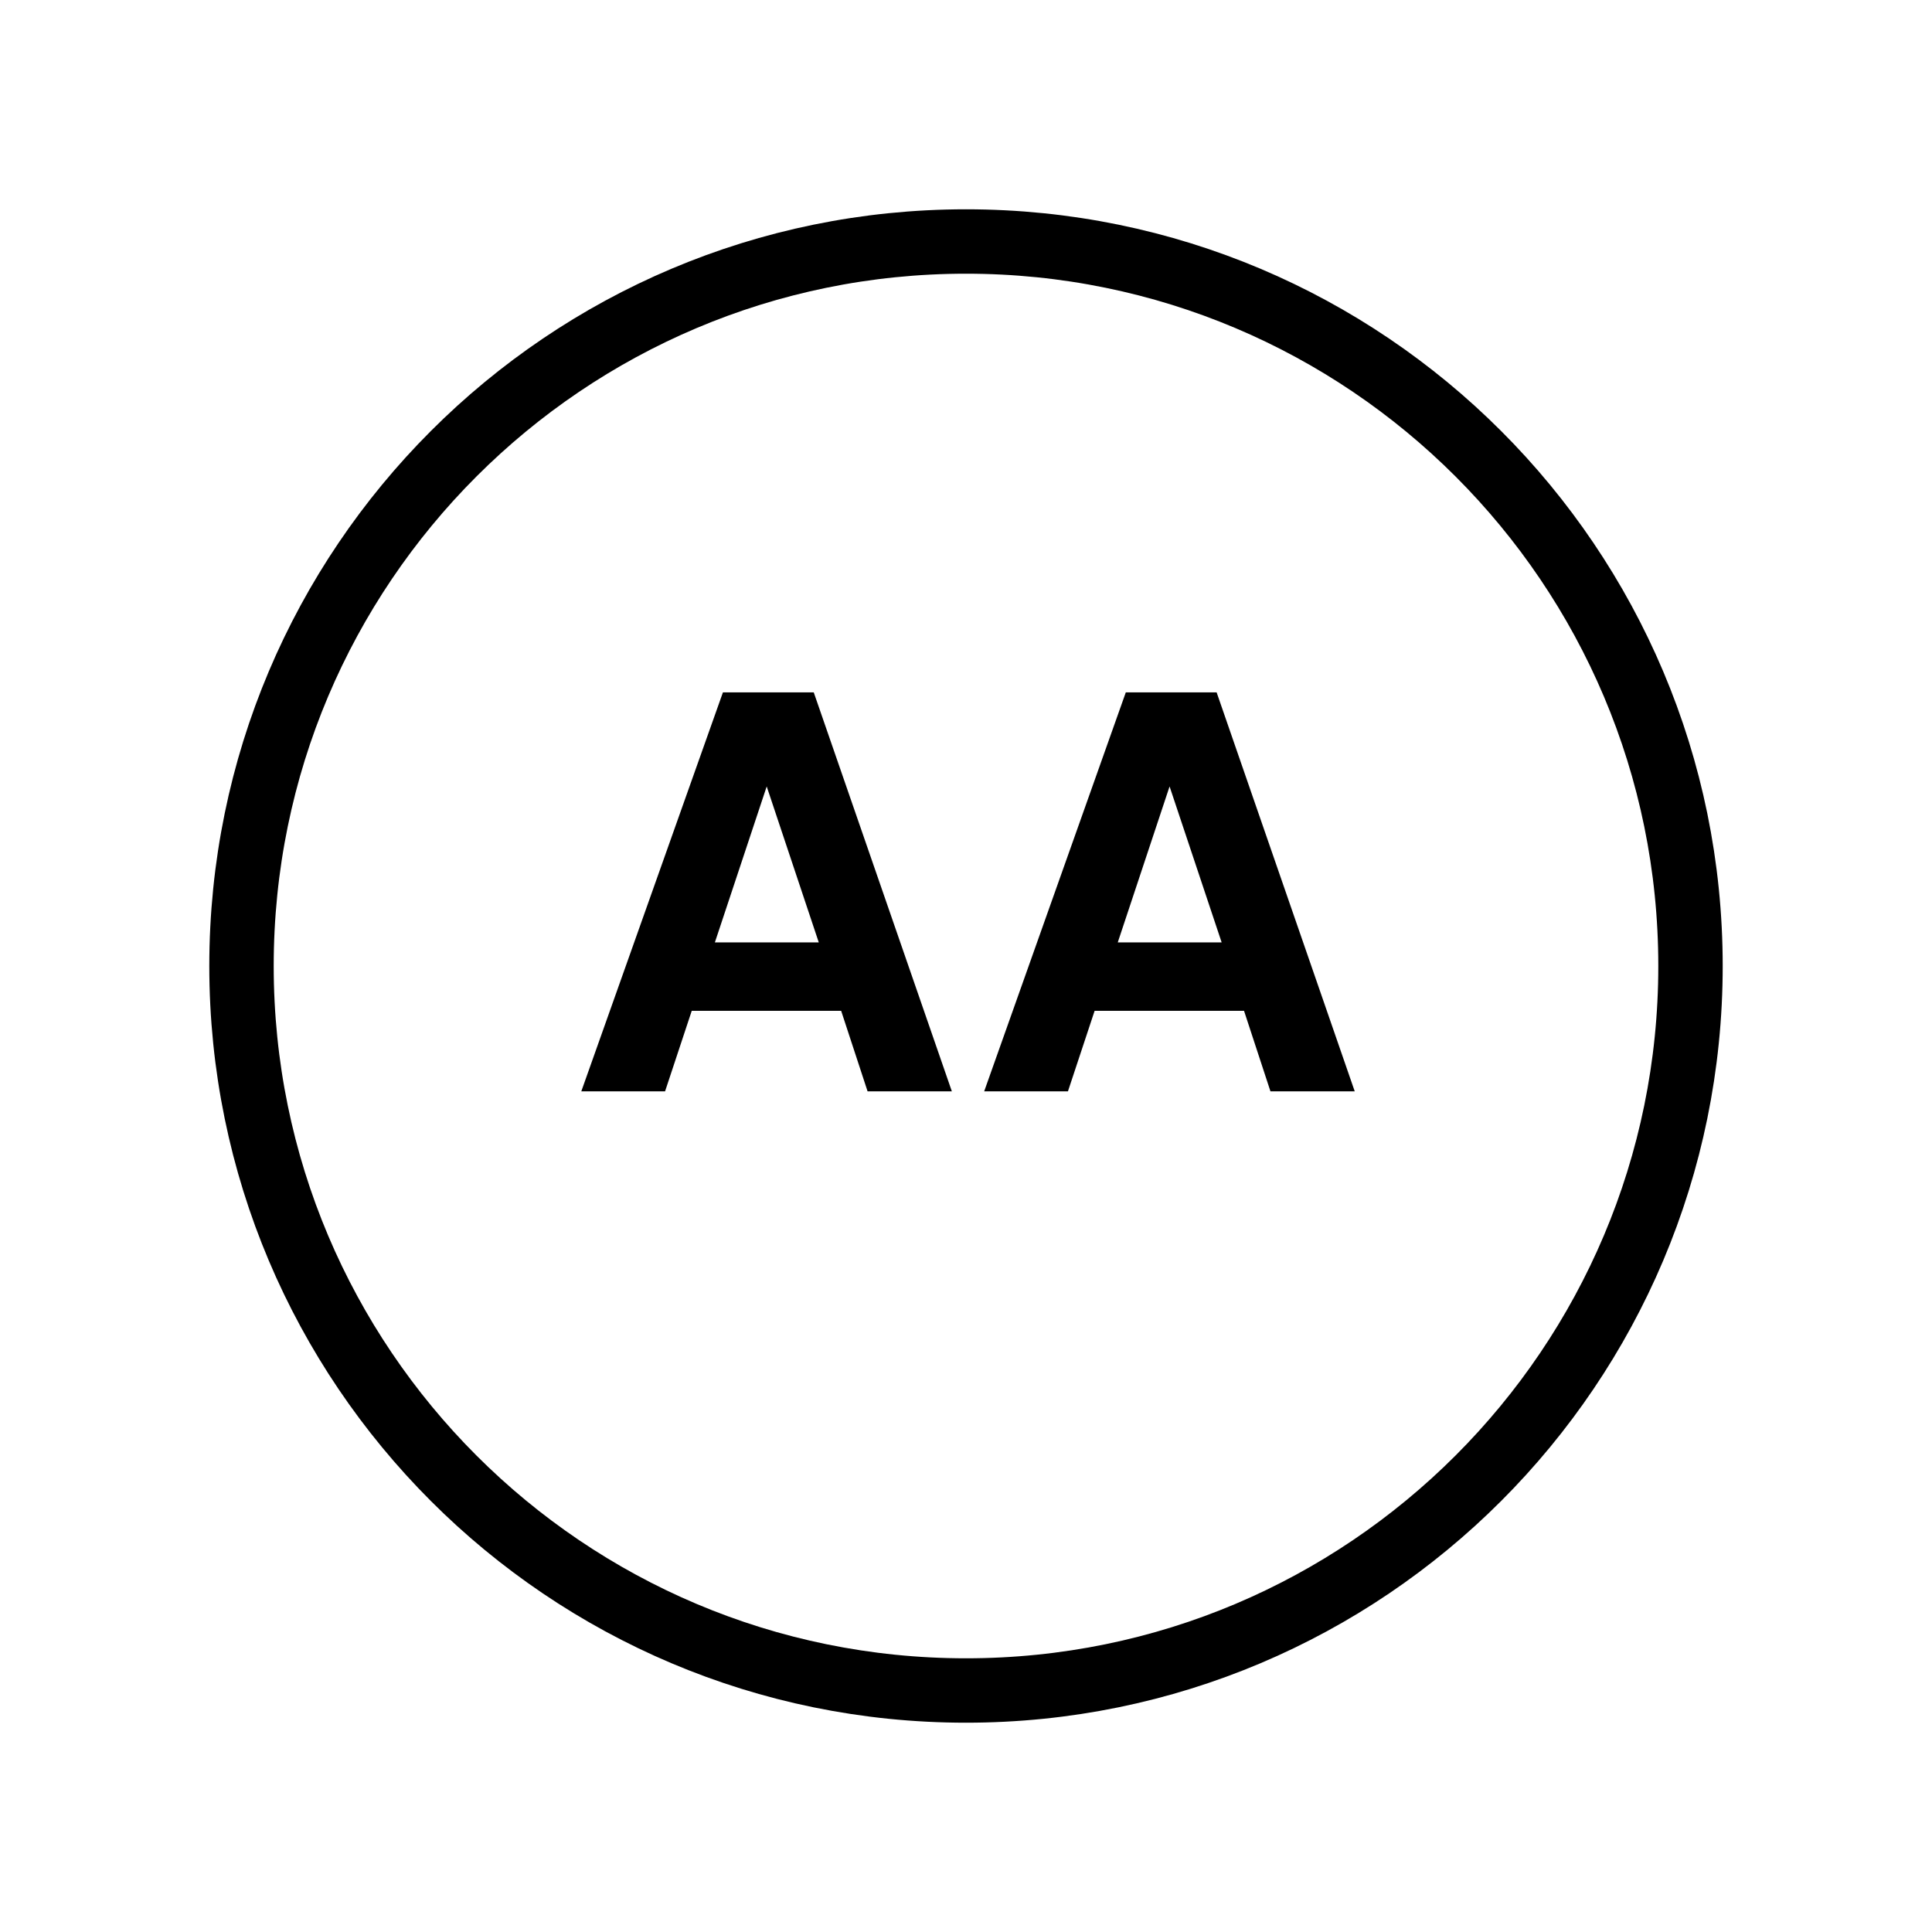
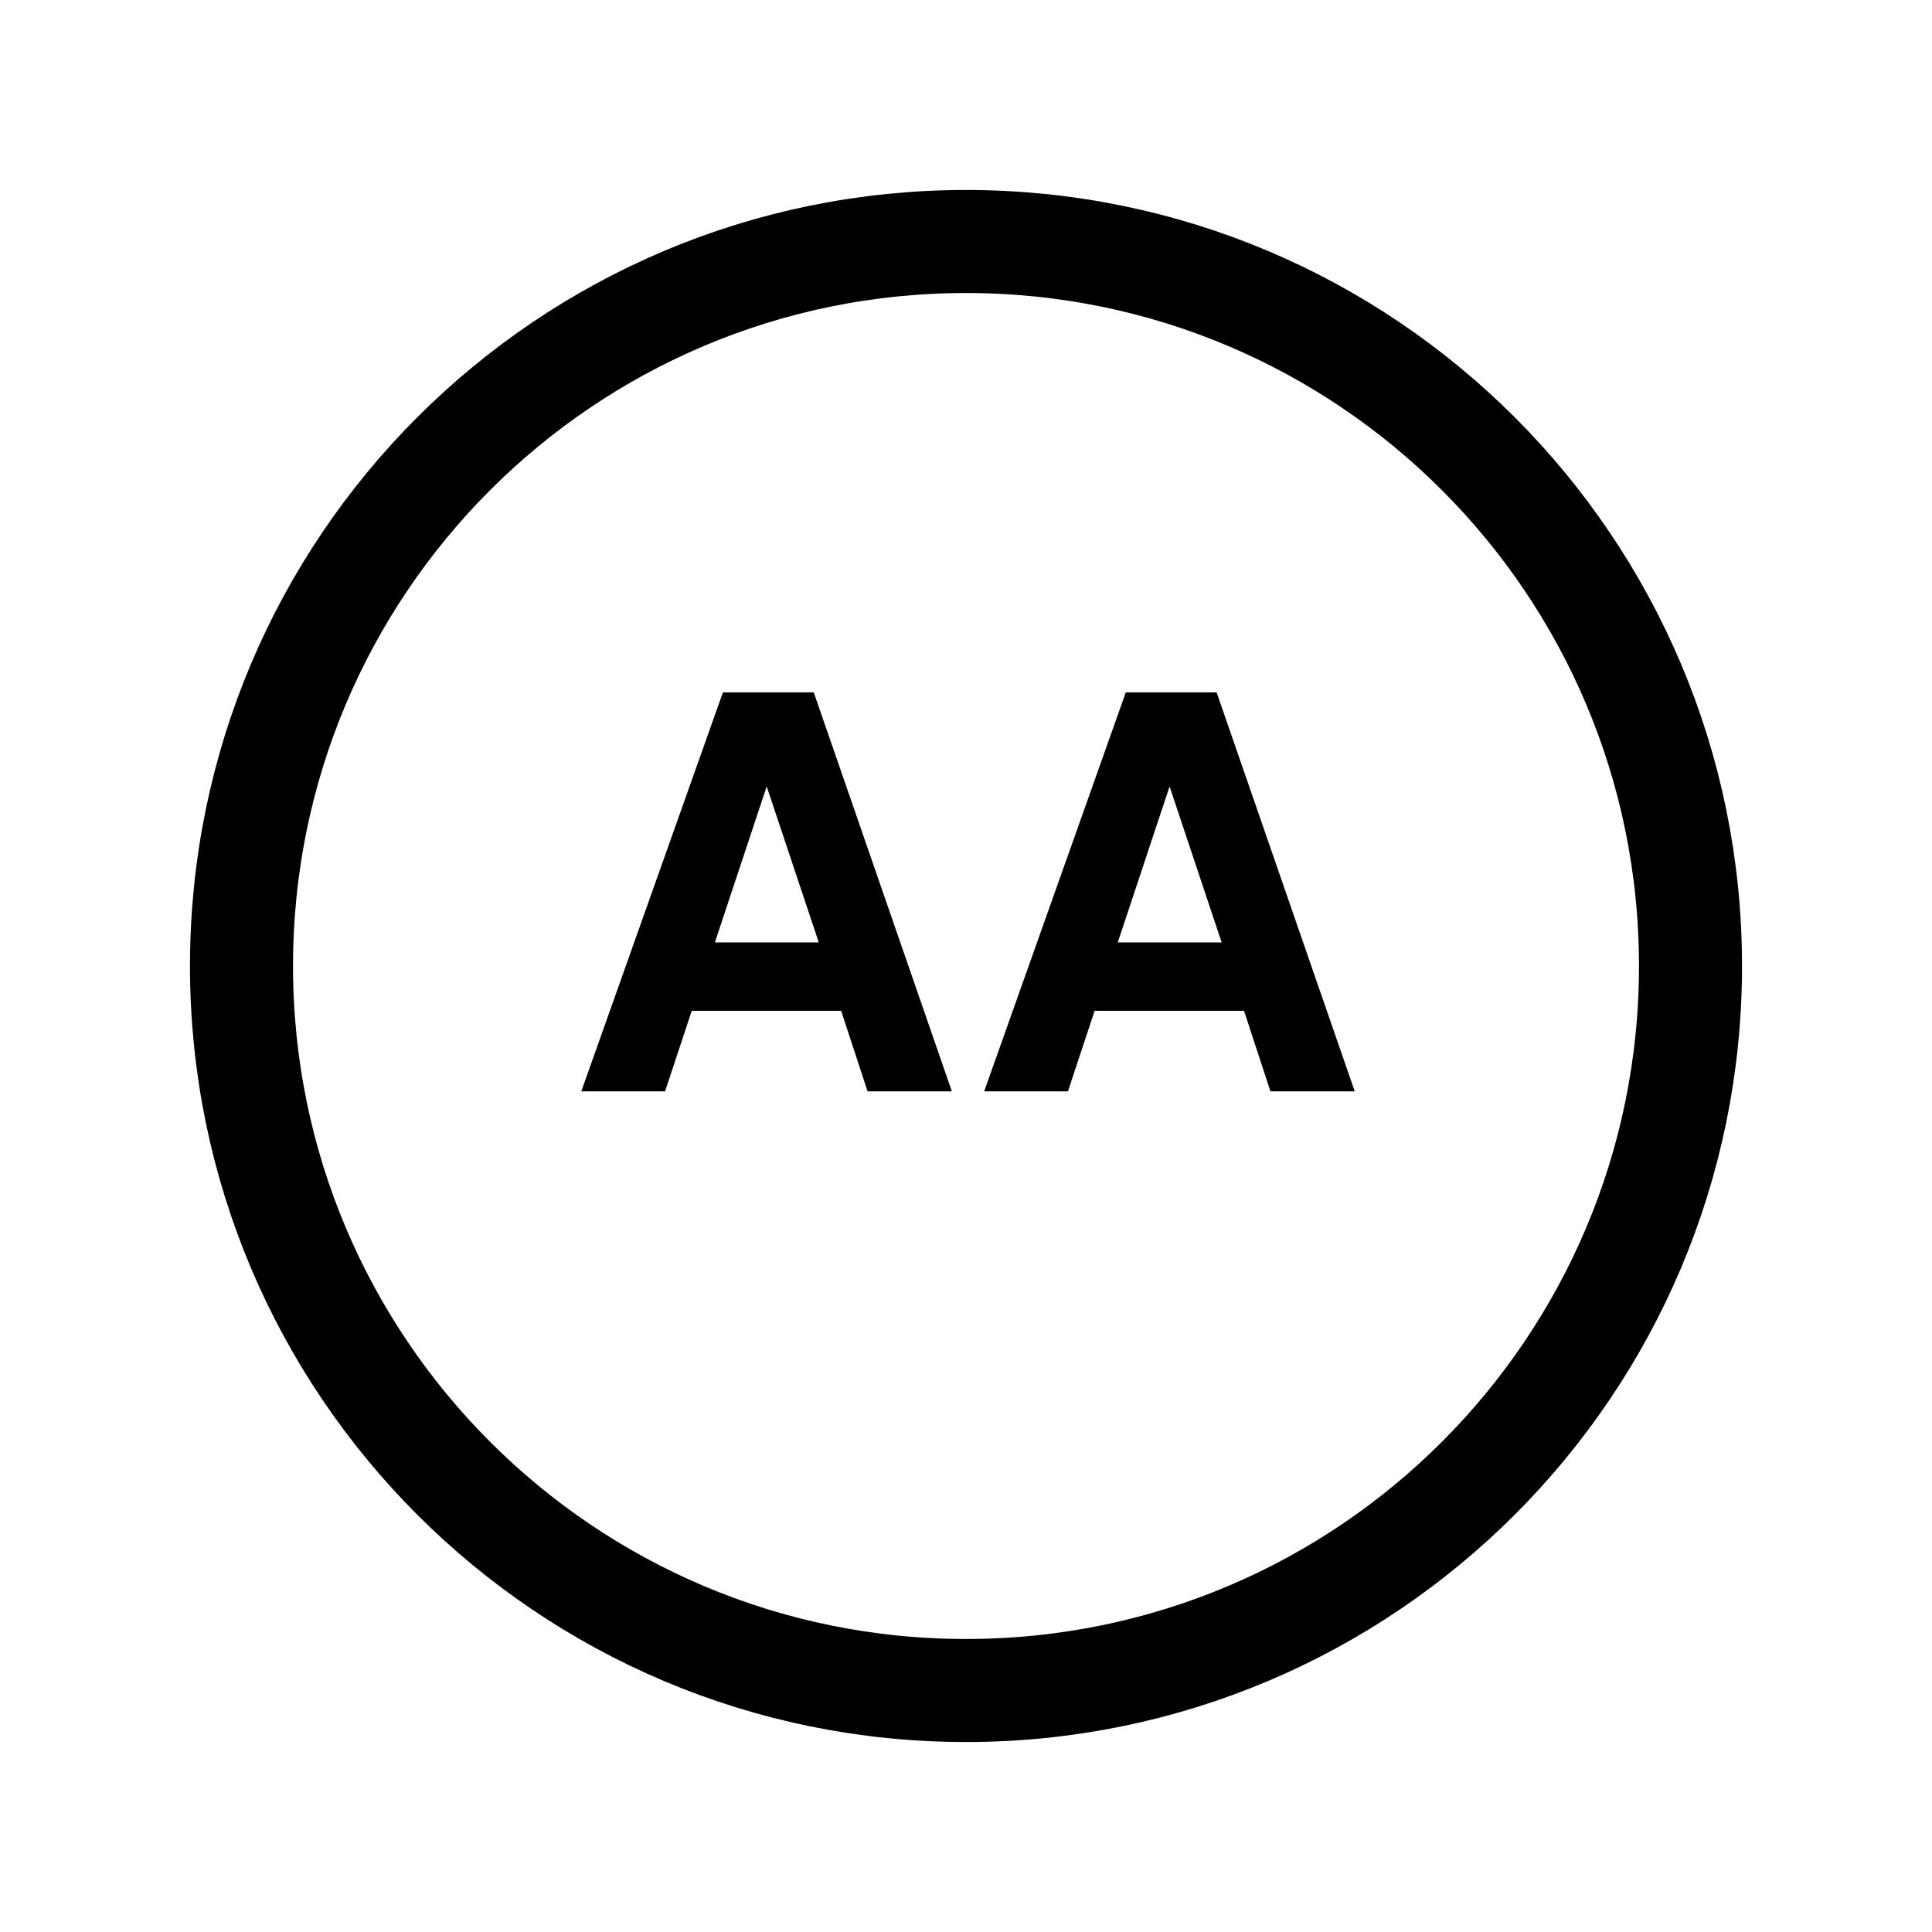
<svg xmlns="http://www.w3.org/2000/svg" viewBox="0 0 120 120" width="120" height="120">
-   <circle cx="60" cy="60" r="45" fill="none" stroke="#000" stroke-width="4" />
+   <circle cx="60" cy="60" r="45" fill="none" stroke="#000" stroke-width="6.4" />
  <text x="60" y="60" font-family="Helvetica" font-size="34" font-weight="bold" fill="#000" text-anchor="middle" dominant-baseline="central">AA</text>
</svg>
